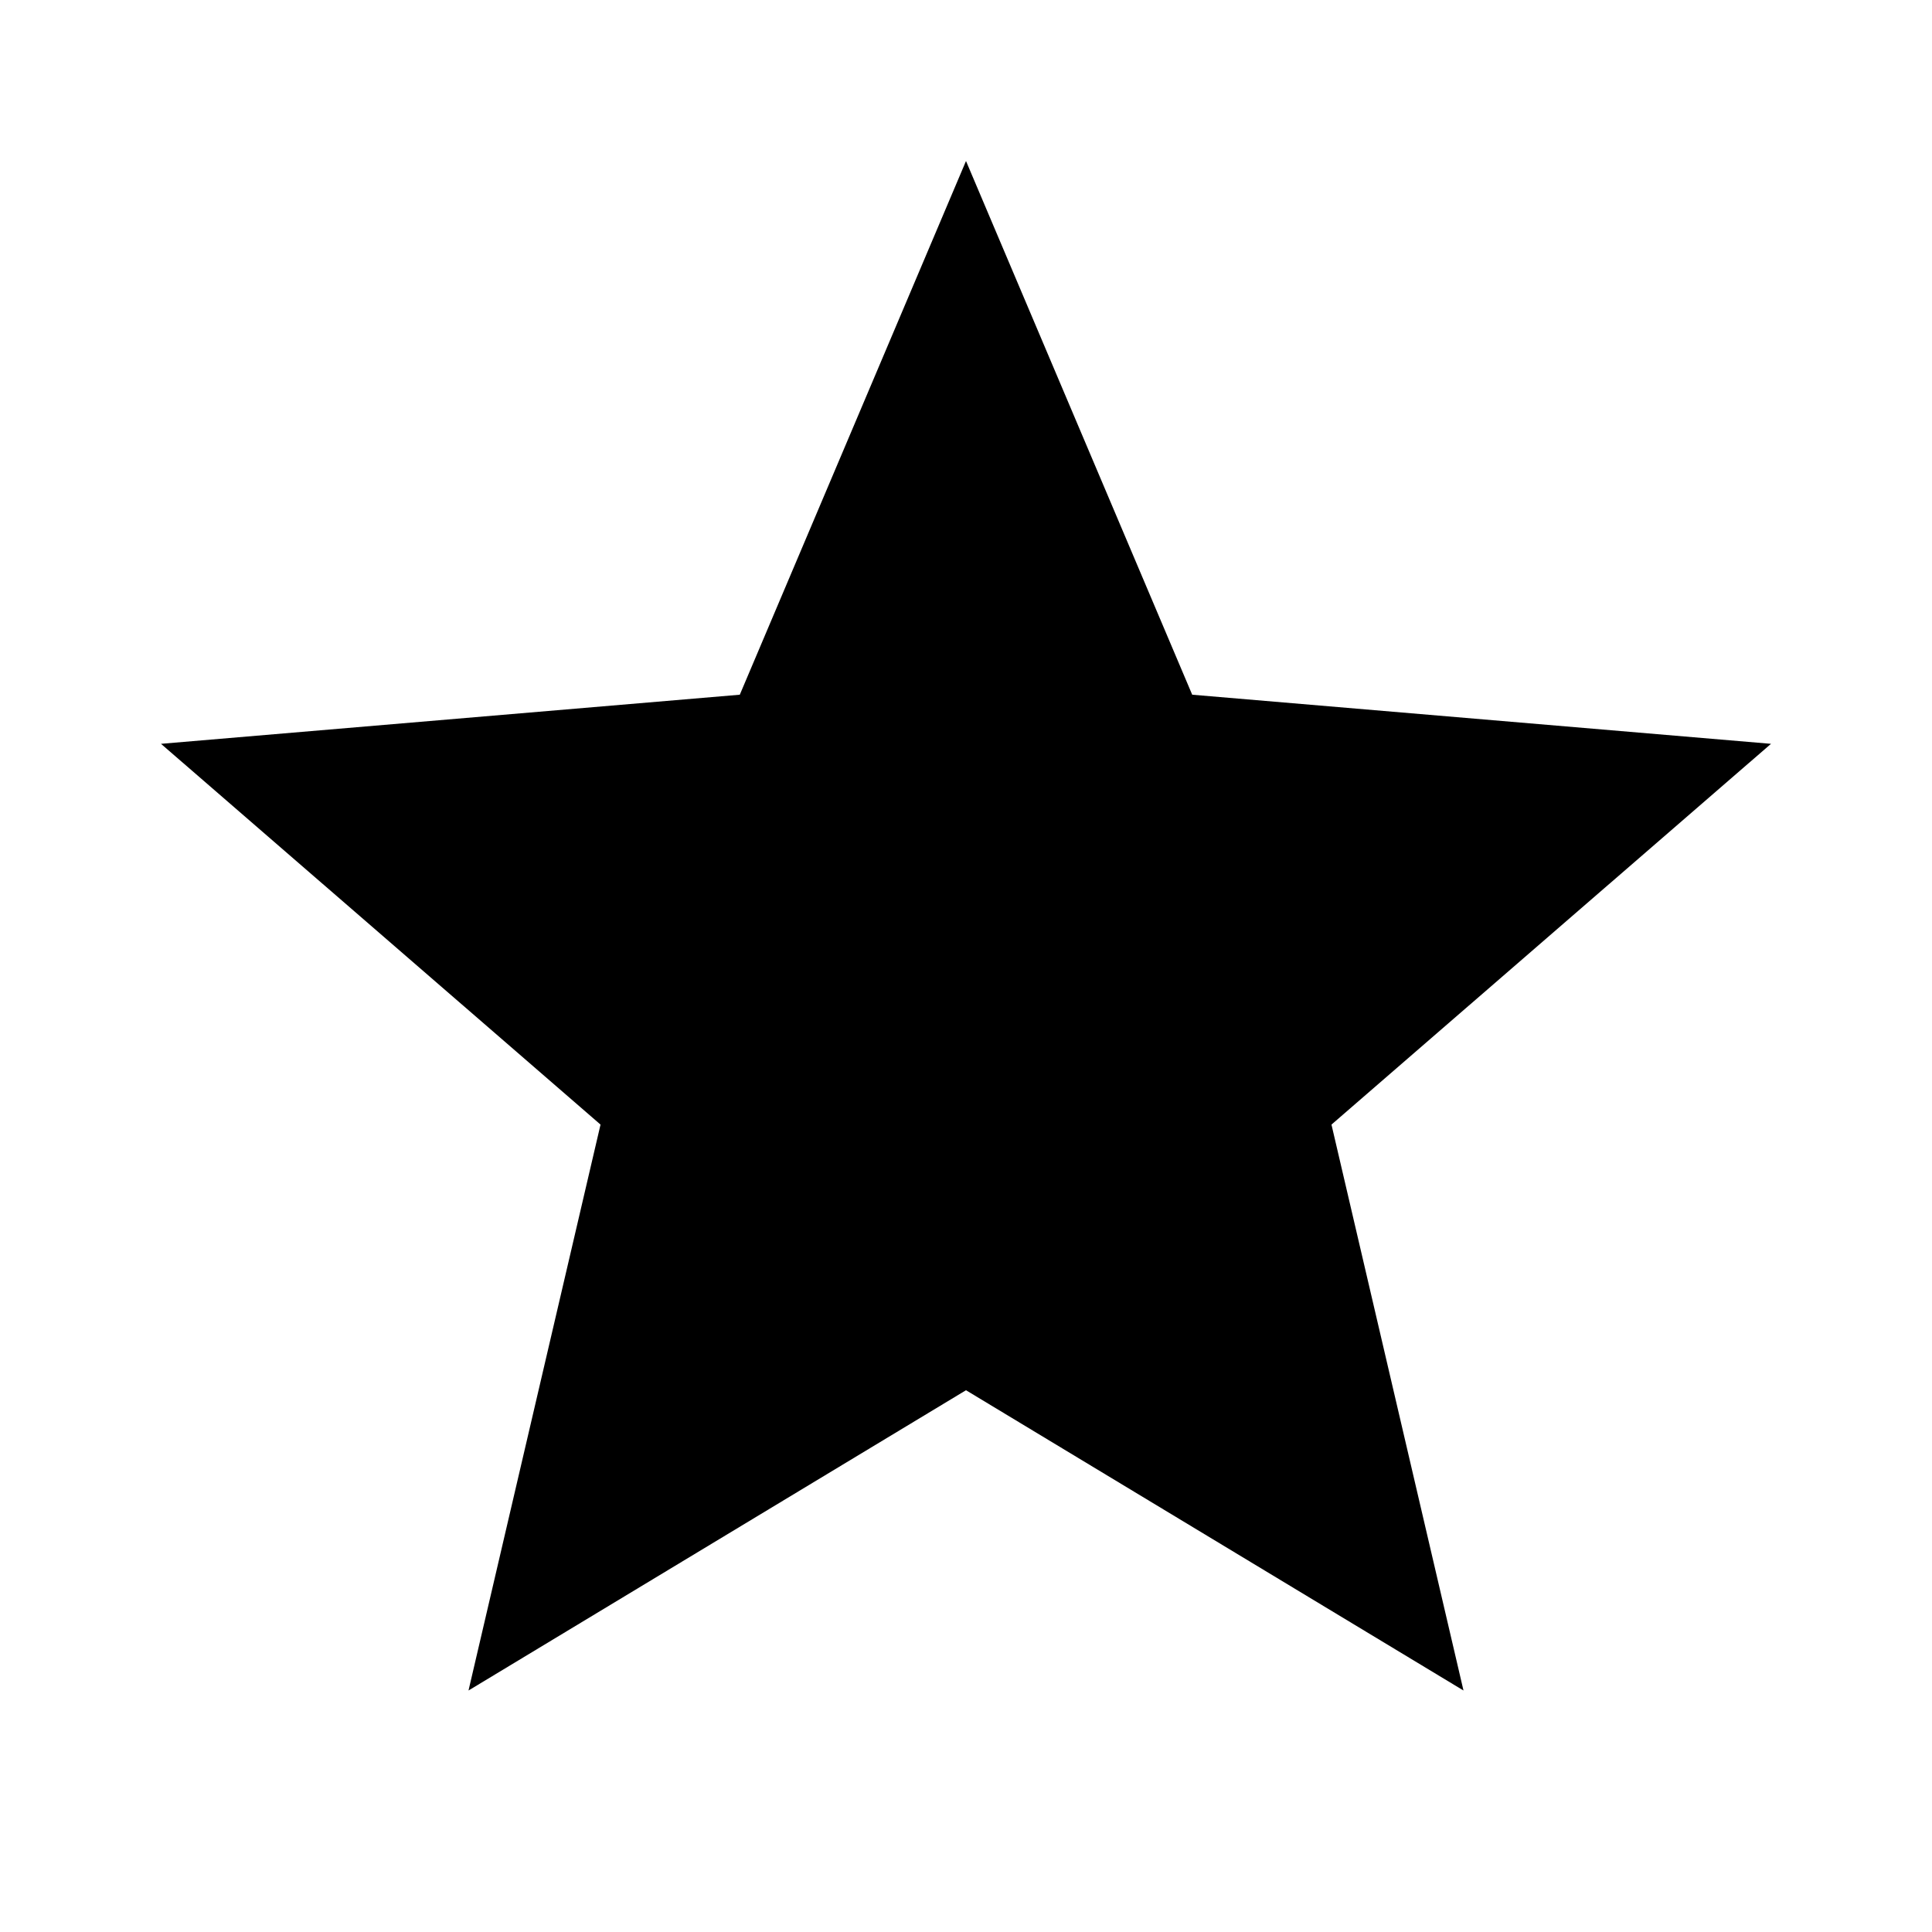
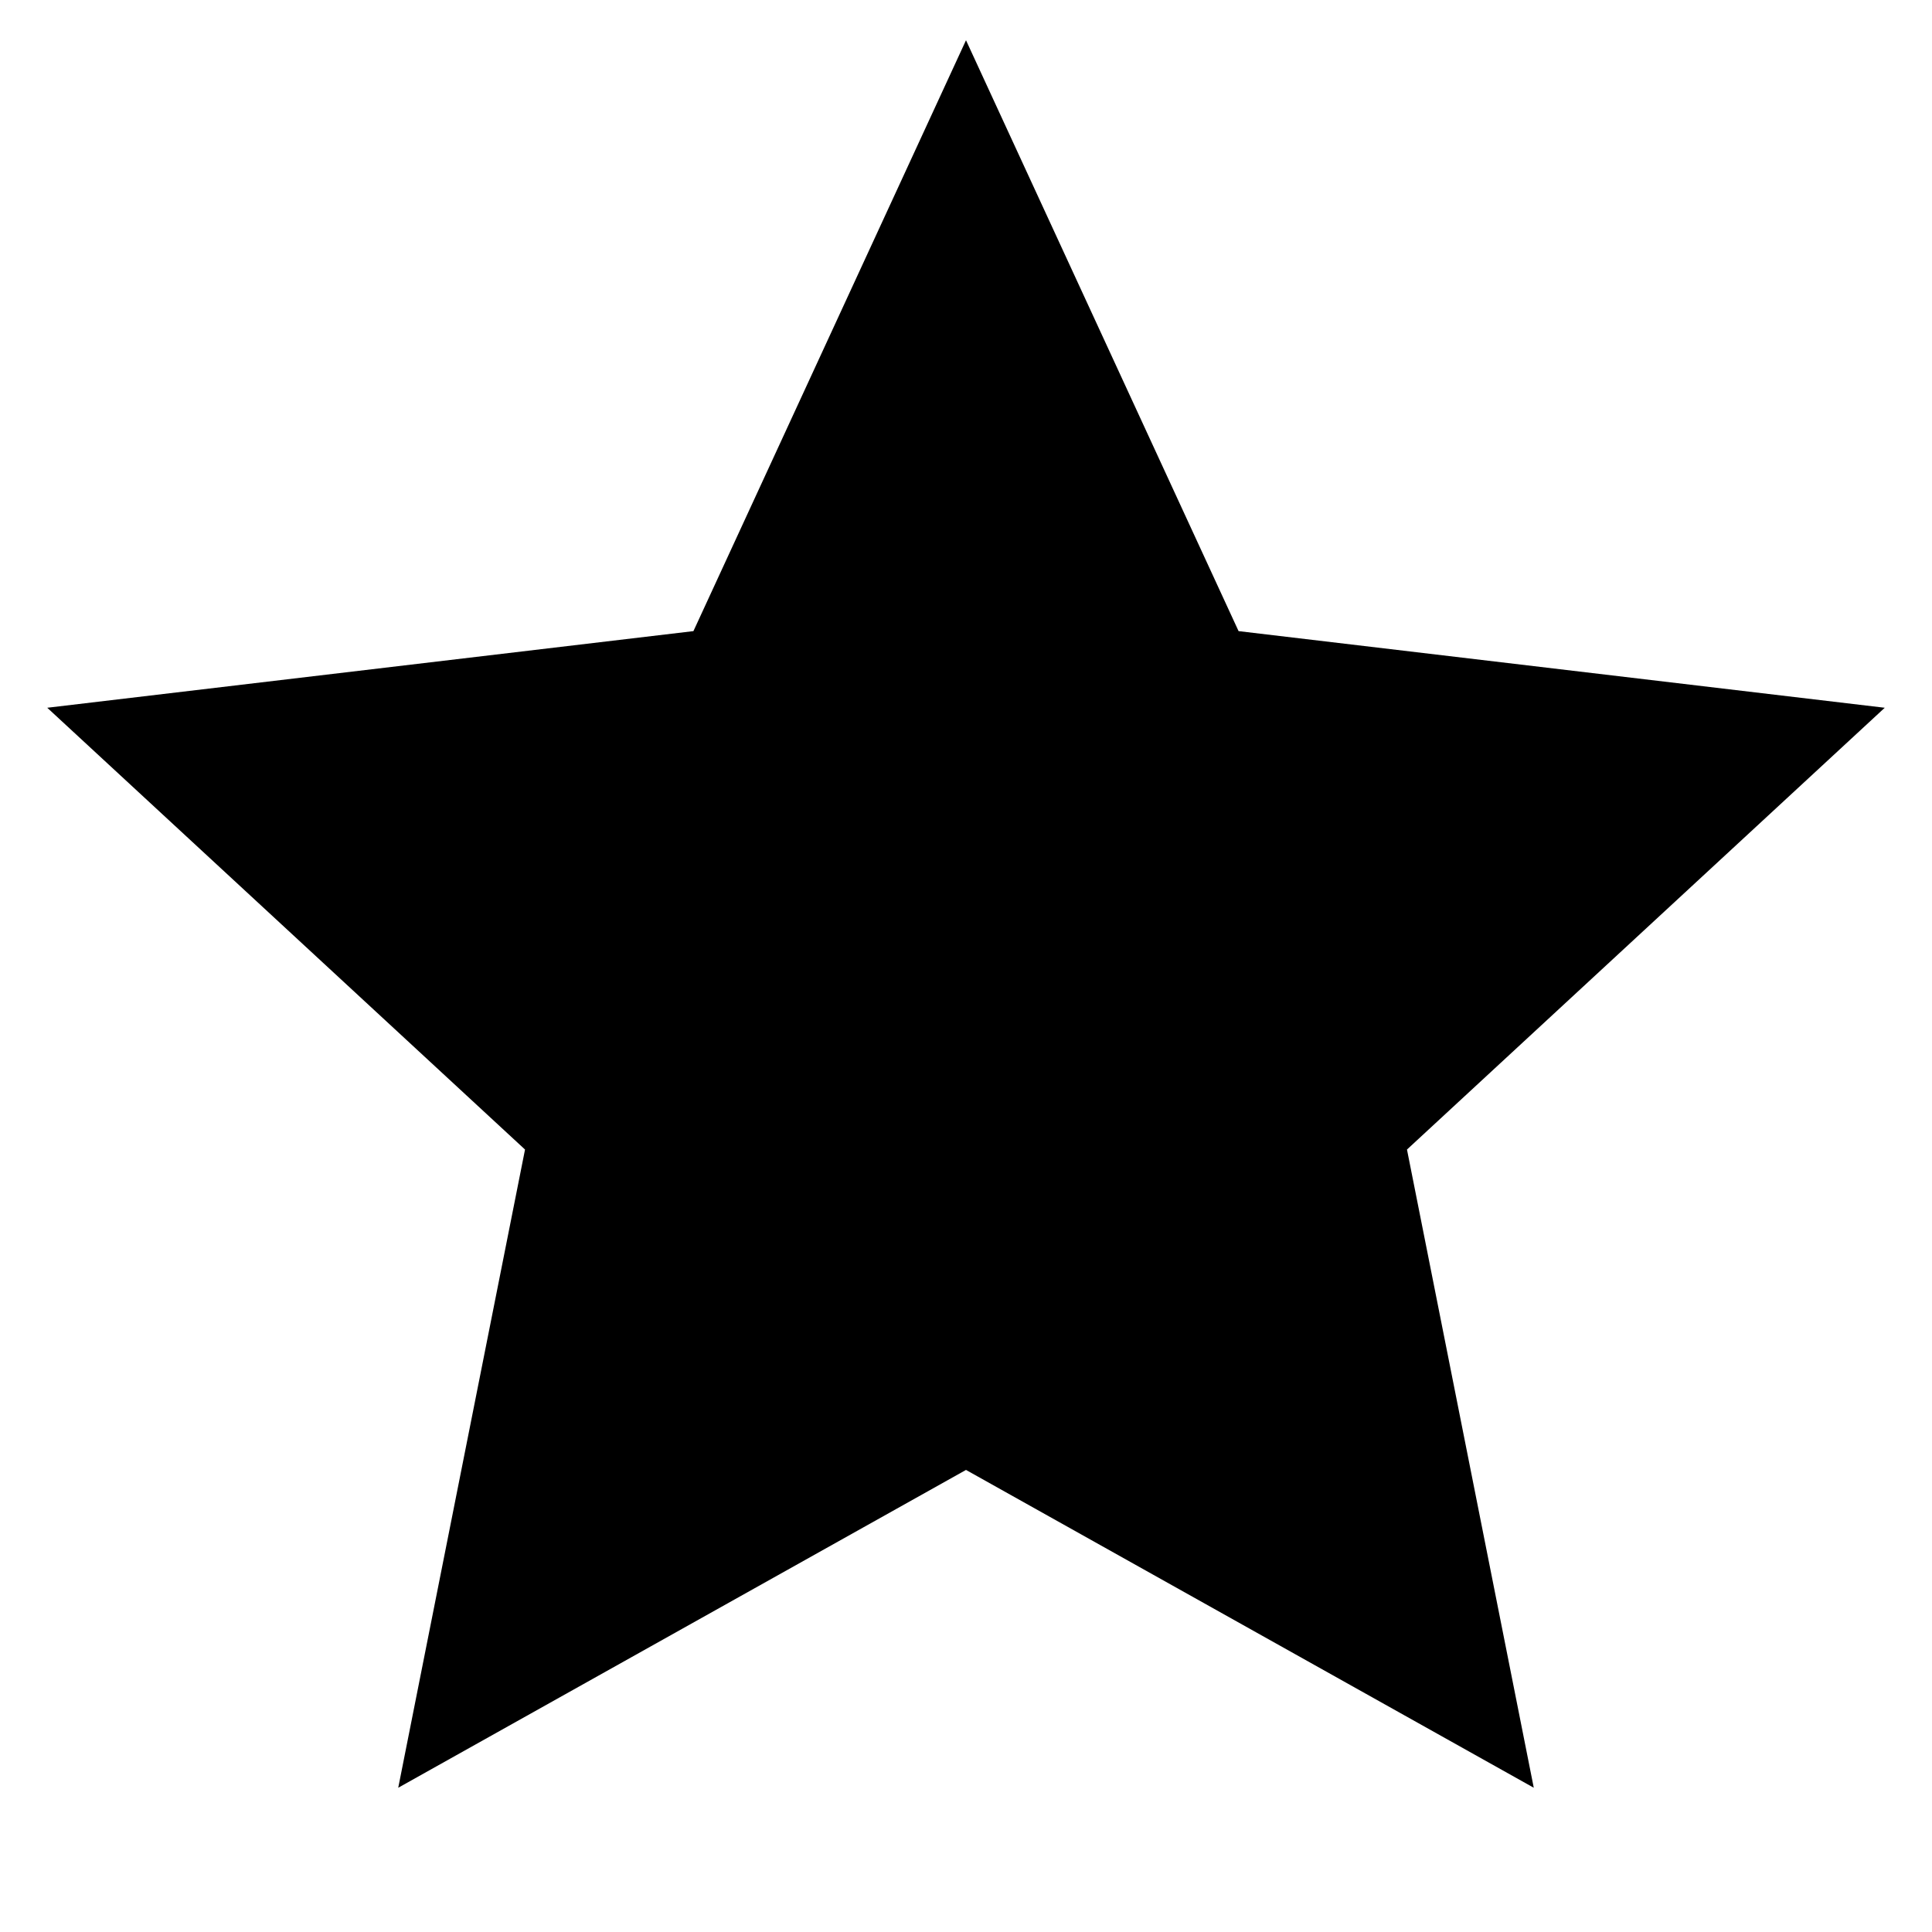
- <svg xmlns="http://www.w3.org/2000/svg" width="24" height="24" viewBox="0 0 24 24">
-   <path d="M0 0h24v24H0z" fill="none" />
-   <path d="M12 17.27L18.18 21l-1.64-7.03L22 9.24l-7.19-.61L12 2 9.19 8.63 2 9.24l5.46 4.73L5.82 21z" />
-   <path d="M0 0h24v24H0z" fill="none" />
+ <svg xmlns="http://www.w3.org/2000/svg" viewBox="0 0 24 24" width="24" height="24">
+   <path fill="none" d="M0 0h24v24H0z" />
+   <path d="M12 18.26l-7.053 3.948 1.575-7.928L.587 8.792l8.027-.952L12 .5l3.386 7.34 8.027.952-5.935 5.488 1.575 7.928z" />
</svg>
